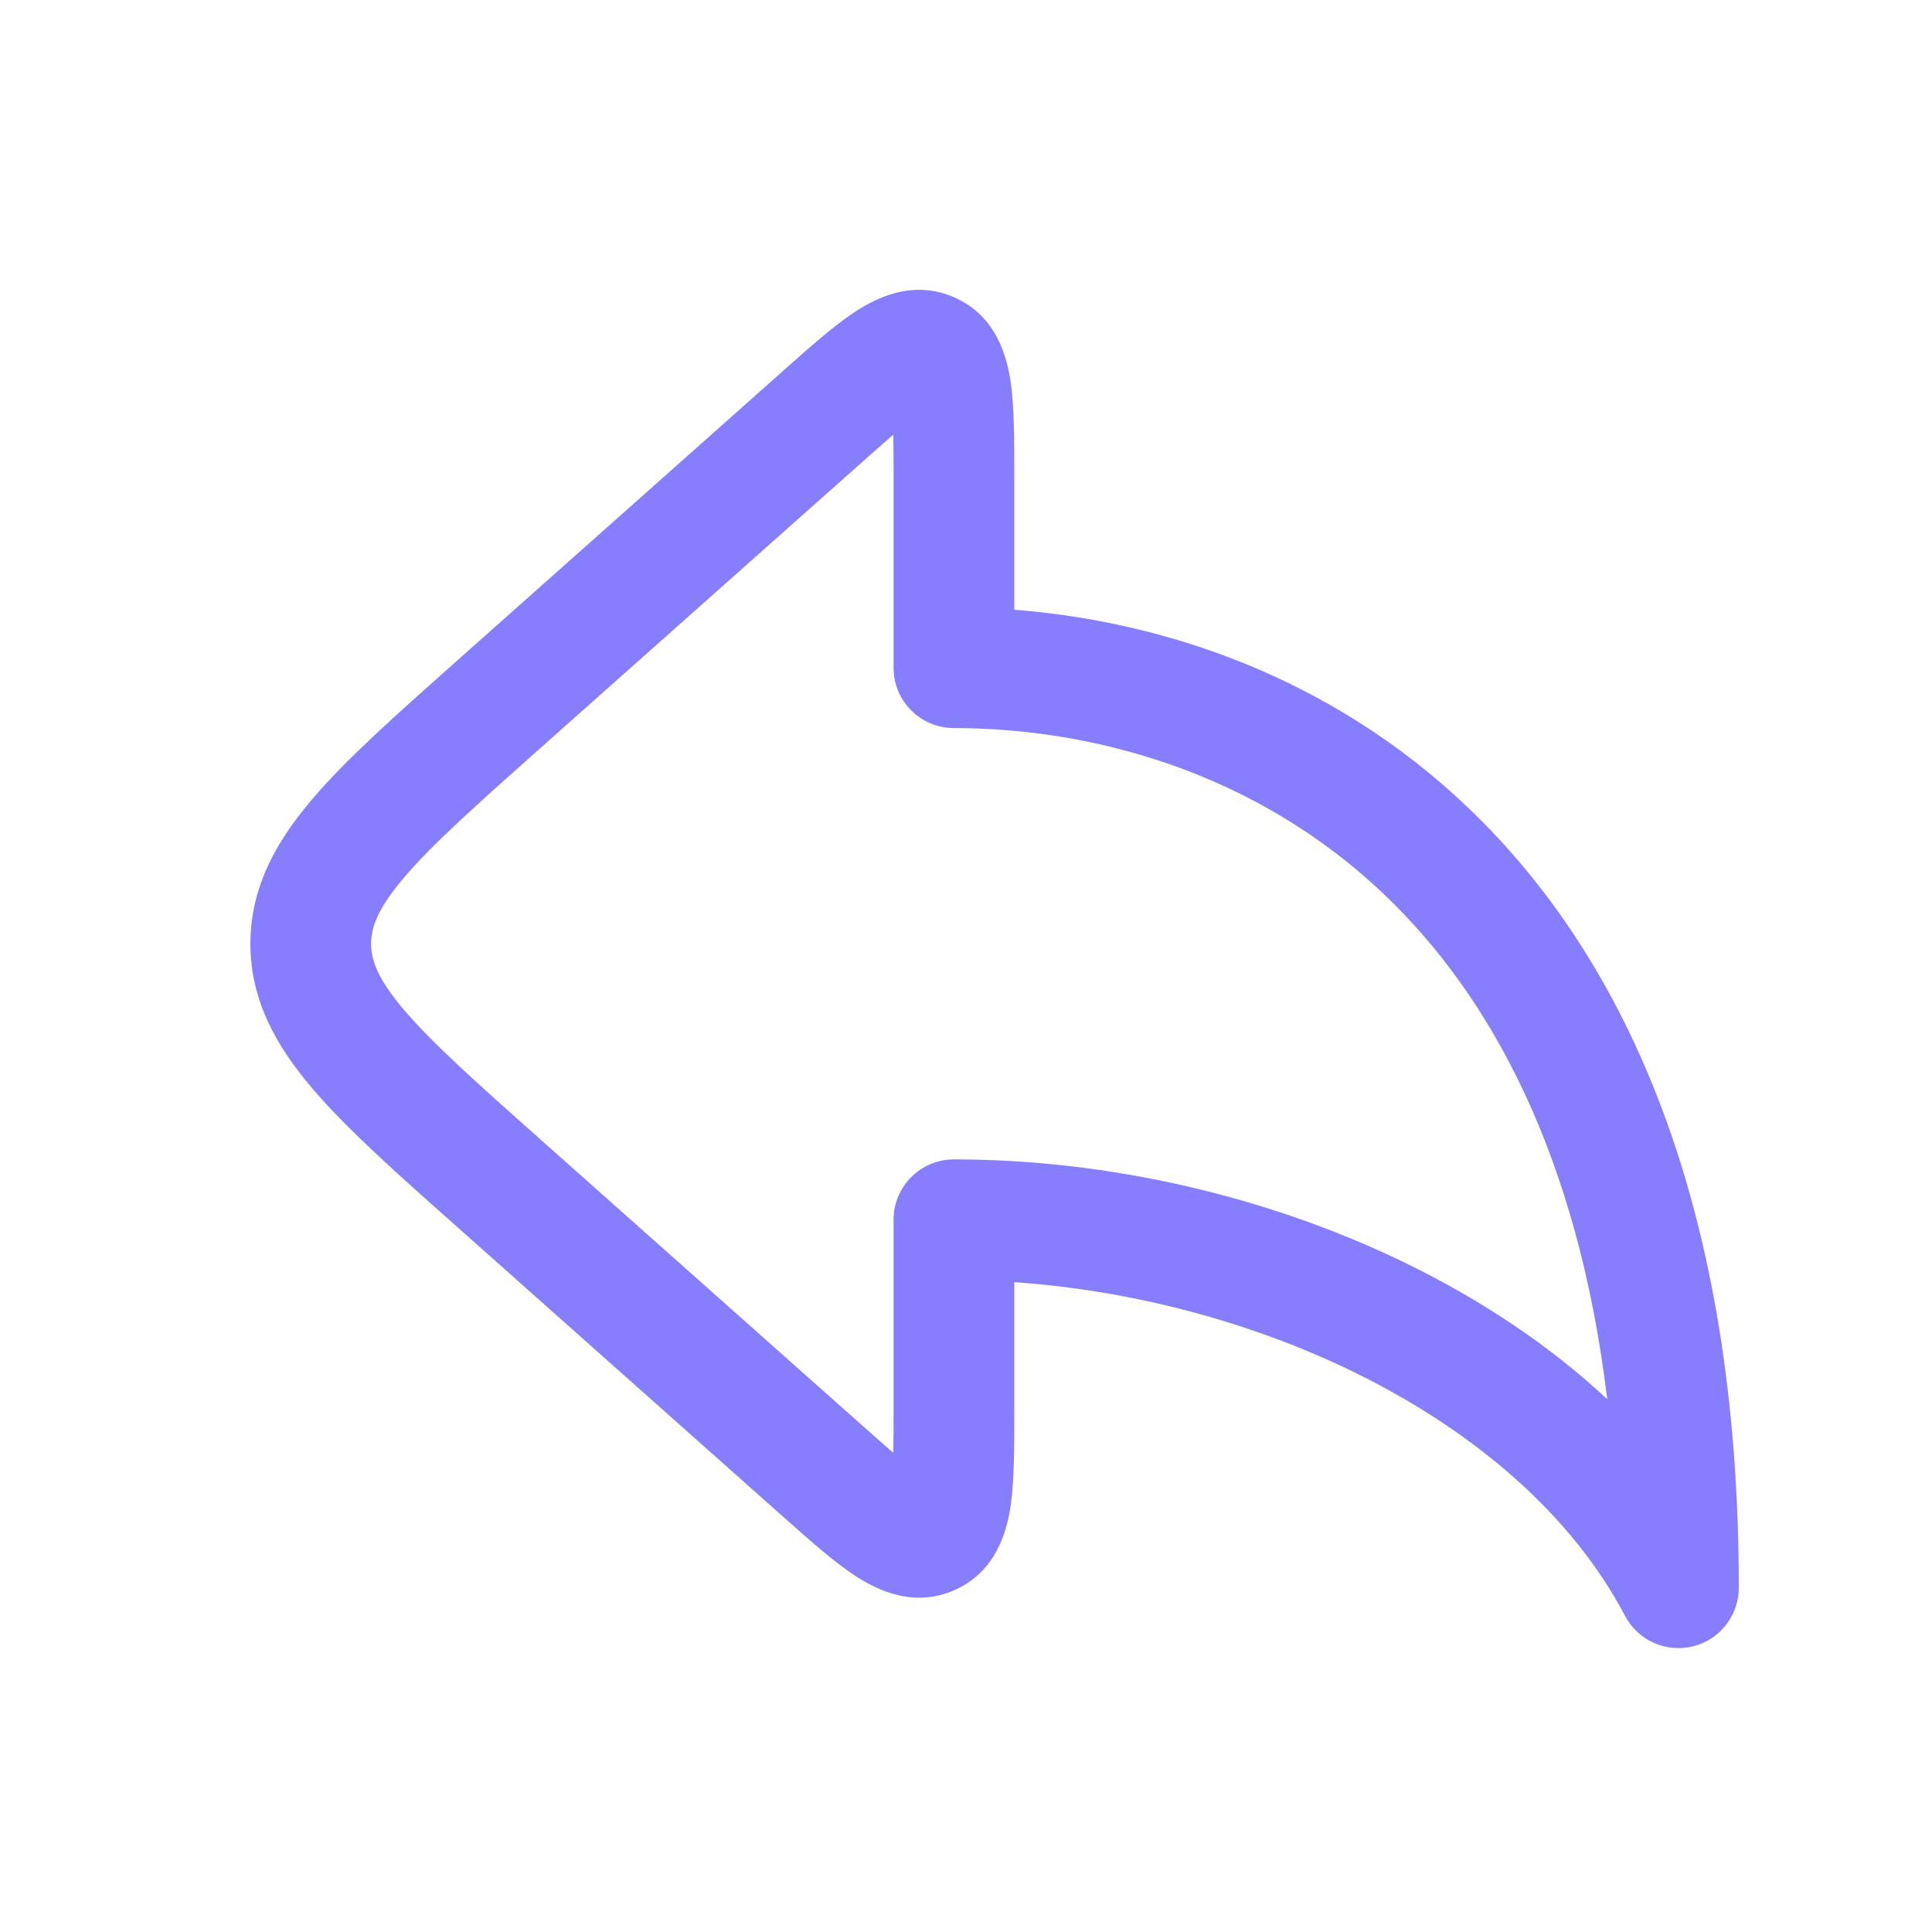
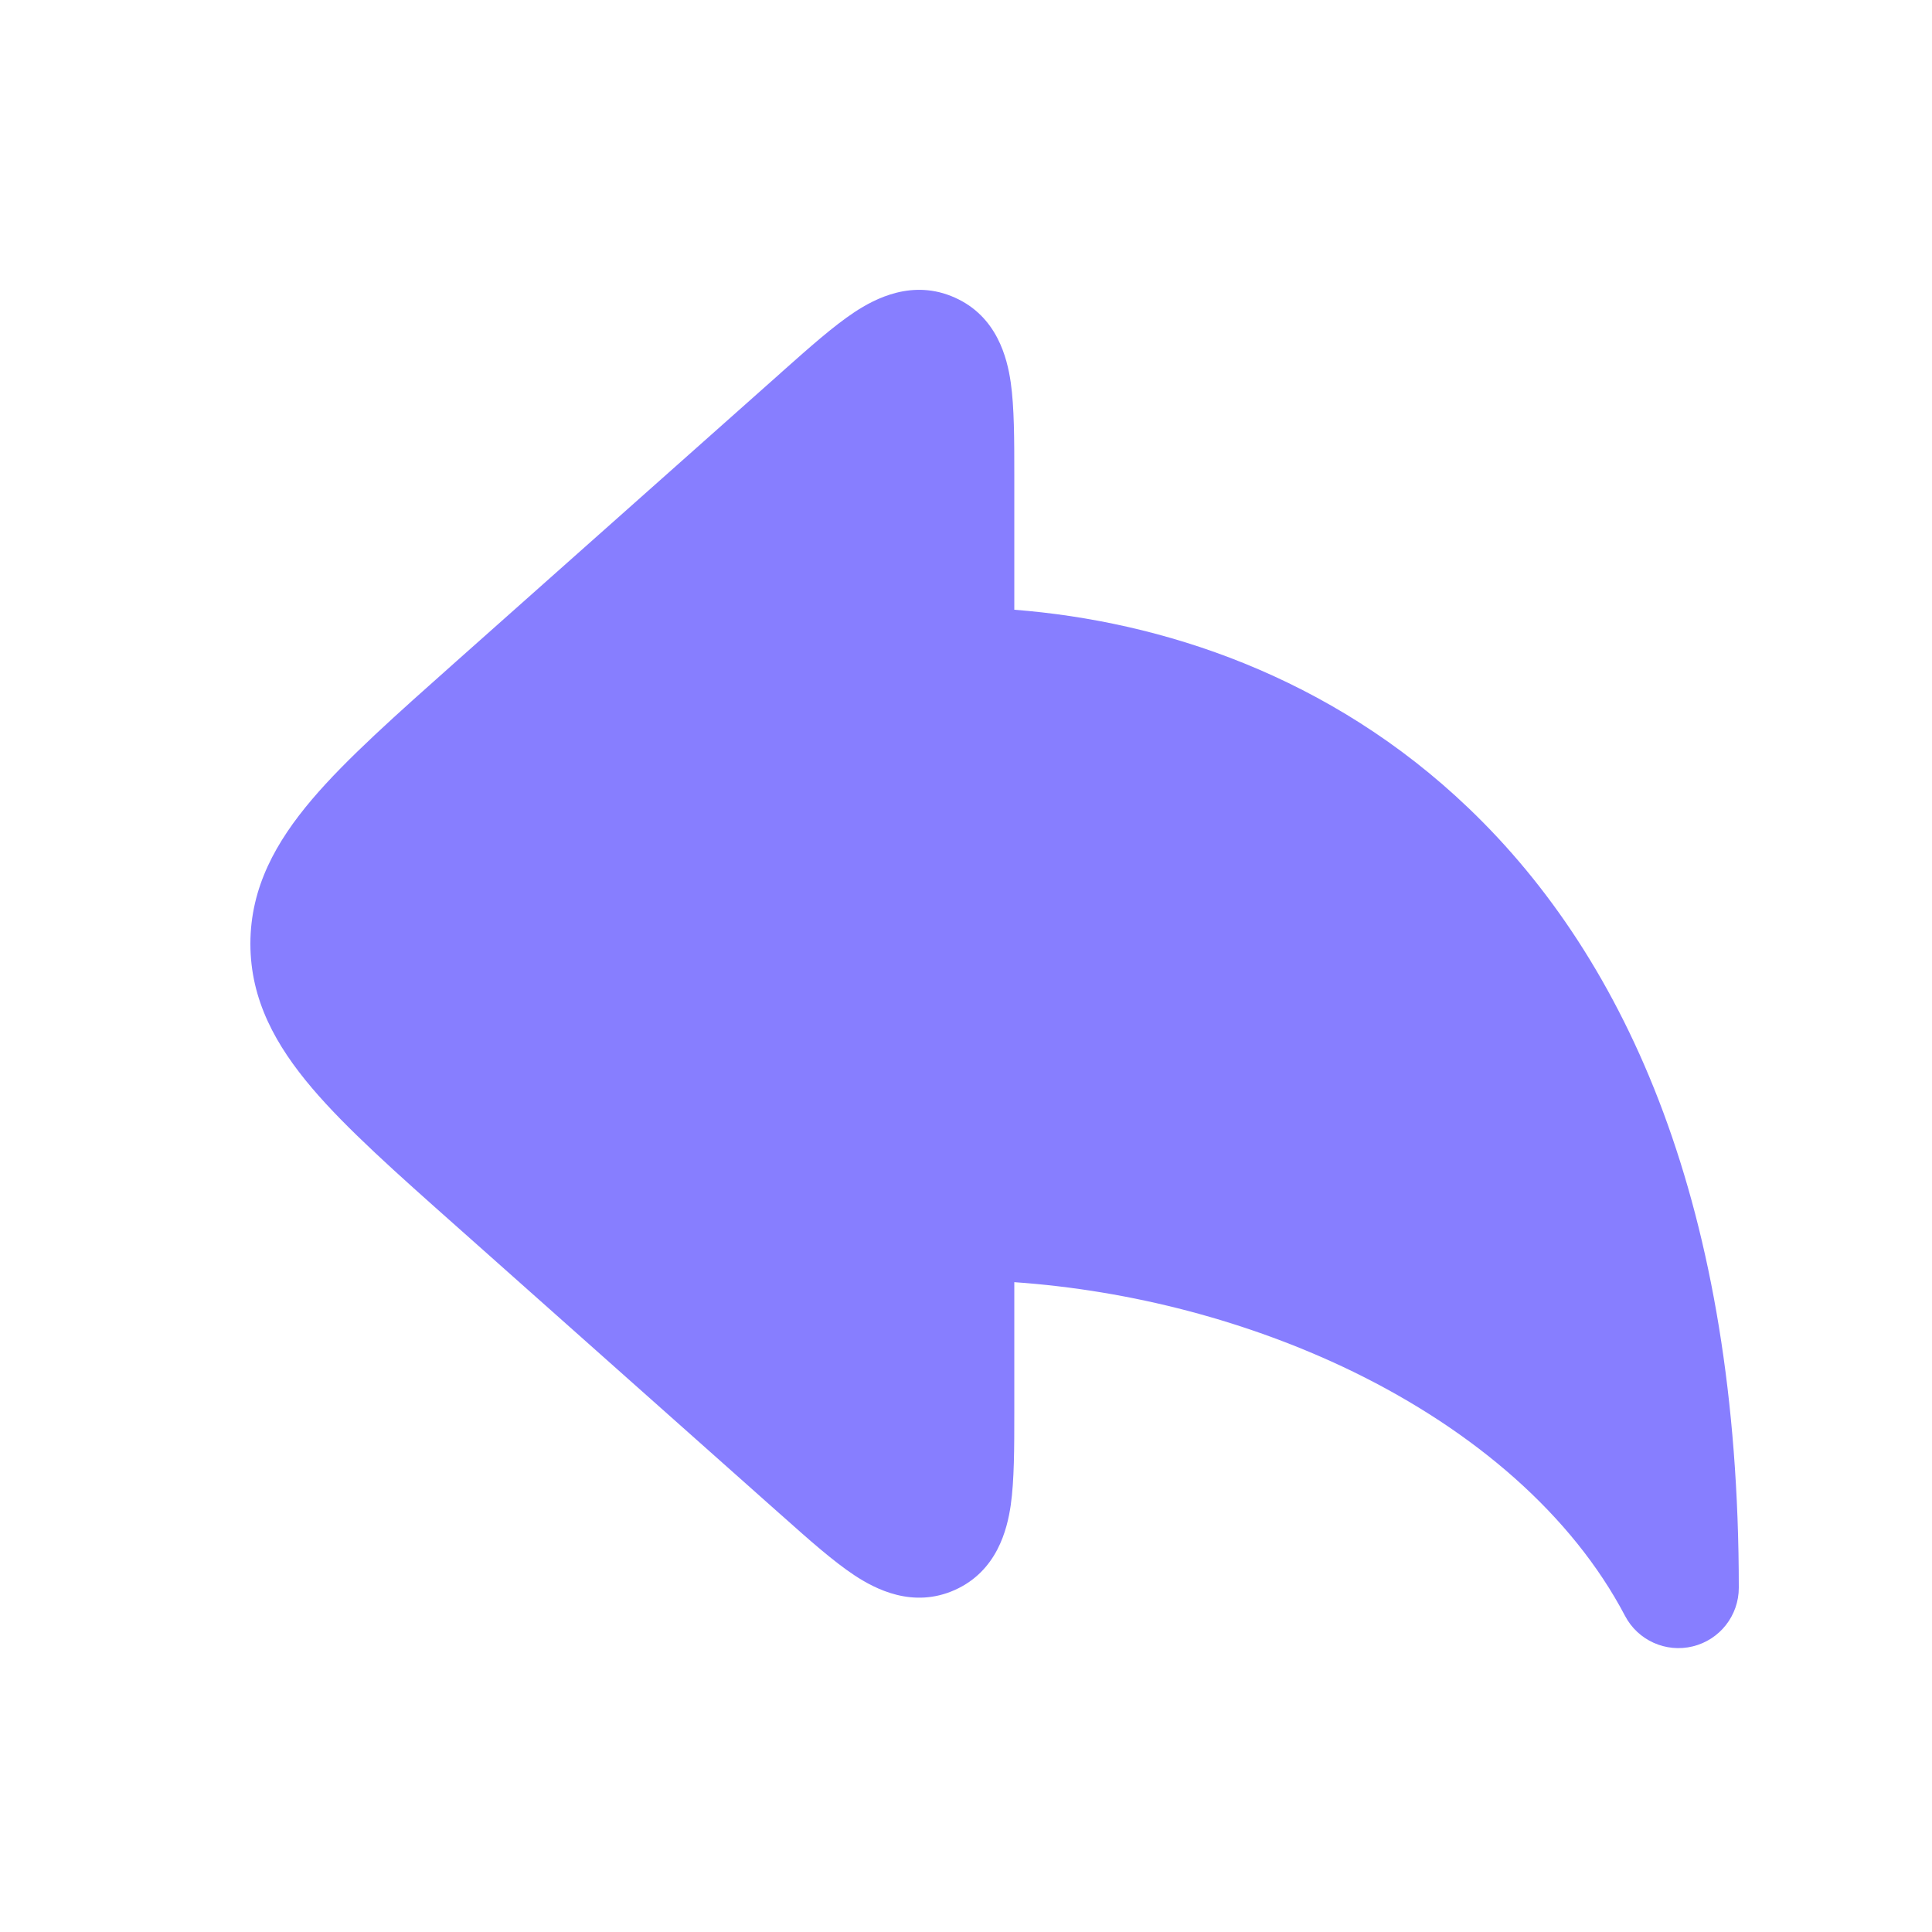
<svg xmlns="http://www.w3.org/2000/svg" width="20" height="20" viewBox="0 0 20 20" fill="none">
-   <path fill-rule="evenodd" clip-rule="evenodd" d="M8.105 3.84C8.094 3.85 8.084 3.859 8.073 3.869L4.728 6.842C4.104 7.397 3.586 7.856 3.231 8.274C2.858 8.713 2.592 9.185 2.592 9.77C2.592 10.354 2.858 10.826 3.231 11.265C3.586 11.683 4.104 12.143 4.728 12.697L8.073 15.671C8.084 15.68 8.094 15.69 8.105 15.699C8.375 15.94 8.628 16.164 8.846 16.308C9.06 16.449 9.449 16.654 9.885 16.459C10.321 16.263 10.426 15.835 10.463 15.582C10.5 15.323 10.5 14.985 10.5 14.624C10.5 14.609 10.5 14.595 10.5 14.581V13.273C11.71 13.357 12.935 13.678 14.008 14.2C15.268 14.815 16.275 15.686 16.822 16.727C16.955 16.981 17.245 17.112 17.525 17.043C17.804 16.974 18 16.724 18 16.436C18 12.502 16.849 9.94 15.203 8.366C13.768 6.993 12.02 6.43 10.5 6.312V4.959C10.5 4.944 10.5 4.93 10.5 4.916C10.5 4.554 10.5 4.216 10.463 3.958C10.426 3.704 10.321 3.276 9.885 3.081C9.449 2.885 9.06 3.09 8.846 3.231C8.628 3.375 8.375 3.6 8.105 3.84ZM9.247 4.5C9.153 4.581 9.041 4.681 8.903 4.803L5.593 7.745C4.925 8.339 4.475 8.741 4.183 9.084C3.903 9.413 3.842 9.606 3.842 9.77C3.842 9.933 3.903 10.126 4.183 10.455C4.475 10.798 4.925 11.2 5.593 11.794L8.903 14.736C9.041 14.858 9.153 14.958 9.247 15.039C9.25 14.915 9.25 14.764 9.25 14.581V12.627C9.25 12.281 9.53 12.002 9.875 12.002C11.469 12.002 13.125 12.38 14.555 13.077C15.321 13.45 16.034 13.921 16.638 14.484C16.331 11.944 15.423 10.306 14.339 9.269C12.989 7.977 11.283 7.537 9.875 7.537C9.53 7.537 9.25 7.258 9.25 6.912V4.959C9.25 4.775 9.25 4.624 9.247 4.5Z" fill="#877EFF" />
+   <path fillRule="evenodd" clipRule="evenodd" d="M8.105 3.84C8.094 3.85 8.084 3.859 8.073 3.869L4.728 6.842C4.104 7.397 3.586 7.856 3.231 8.274C2.858 8.713 2.592 9.185 2.592 9.77C2.592 10.354 2.858 10.826 3.231 11.265C3.586 11.683 4.104 12.143 4.728 12.697L8.073 15.671C8.084 15.68 8.094 15.69 8.105 15.699C8.375 15.94 8.628 16.164 8.846 16.308C9.06 16.449 9.449 16.654 9.885 16.459C10.321 16.263 10.426 15.835 10.463 15.582C10.5 15.323 10.5 14.985 10.5 14.624C10.5 14.609 10.5 14.595 10.5 14.581V13.273C11.71 13.357 12.935 13.678 14.008 14.2C15.268 14.815 16.275 15.686 16.822 16.727C16.955 16.981 17.245 17.112 17.525 17.043C17.804 16.974 18 16.724 18 16.436C18 12.502 16.849 9.94 15.203 8.366C13.768 6.993 12.02 6.43 10.5 6.312V4.959C10.5 4.944 10.5 4.93 10.5 4.916C10.5 4.554 10.5 4.216 10.463 3.958C10.426 3.704 10.321 3.276 9.885 3.081C9.449 2.885 9.06 3.09 8.846 3.231C8.628 3.375 8.375 3.6 8.105 3.84ZM9.247 4.5C9.153 4.581 9.041 4.681 8.903 4.803L5.593 7.745C4.925 8.339 4.475 8.741 4.183 9.084C3.903 9.413 3.842 9.606 3.842 9.77C3.842 9.933 3.903 10.126 4.183 10.455C4.475 10.798 4.925 11.2 5.593 11.794L8.903 14.736C9.041 14.858 9.153 14.958 9.247 15.039C9.25 14.915 9.25 14.764 9.25 14.581V12.627C9.25 12.281 9.53 12.002 9.875 12.002C11.469 12.002 13.125 12.38 14.555 13.077C15.321 13.45 16.034 13.921 16.638 14.484C16.331 11.944 15.423 10.306 14.339 9.269C12.989 7.977 11.283 7.537 9.875 7.537C9.53 7.537 9.25 7.258 9.25 6.912V4.959C9.25 4.775 9.25 4.624 9.247 4.5Z" fill="#877EFF" />
</svg>
